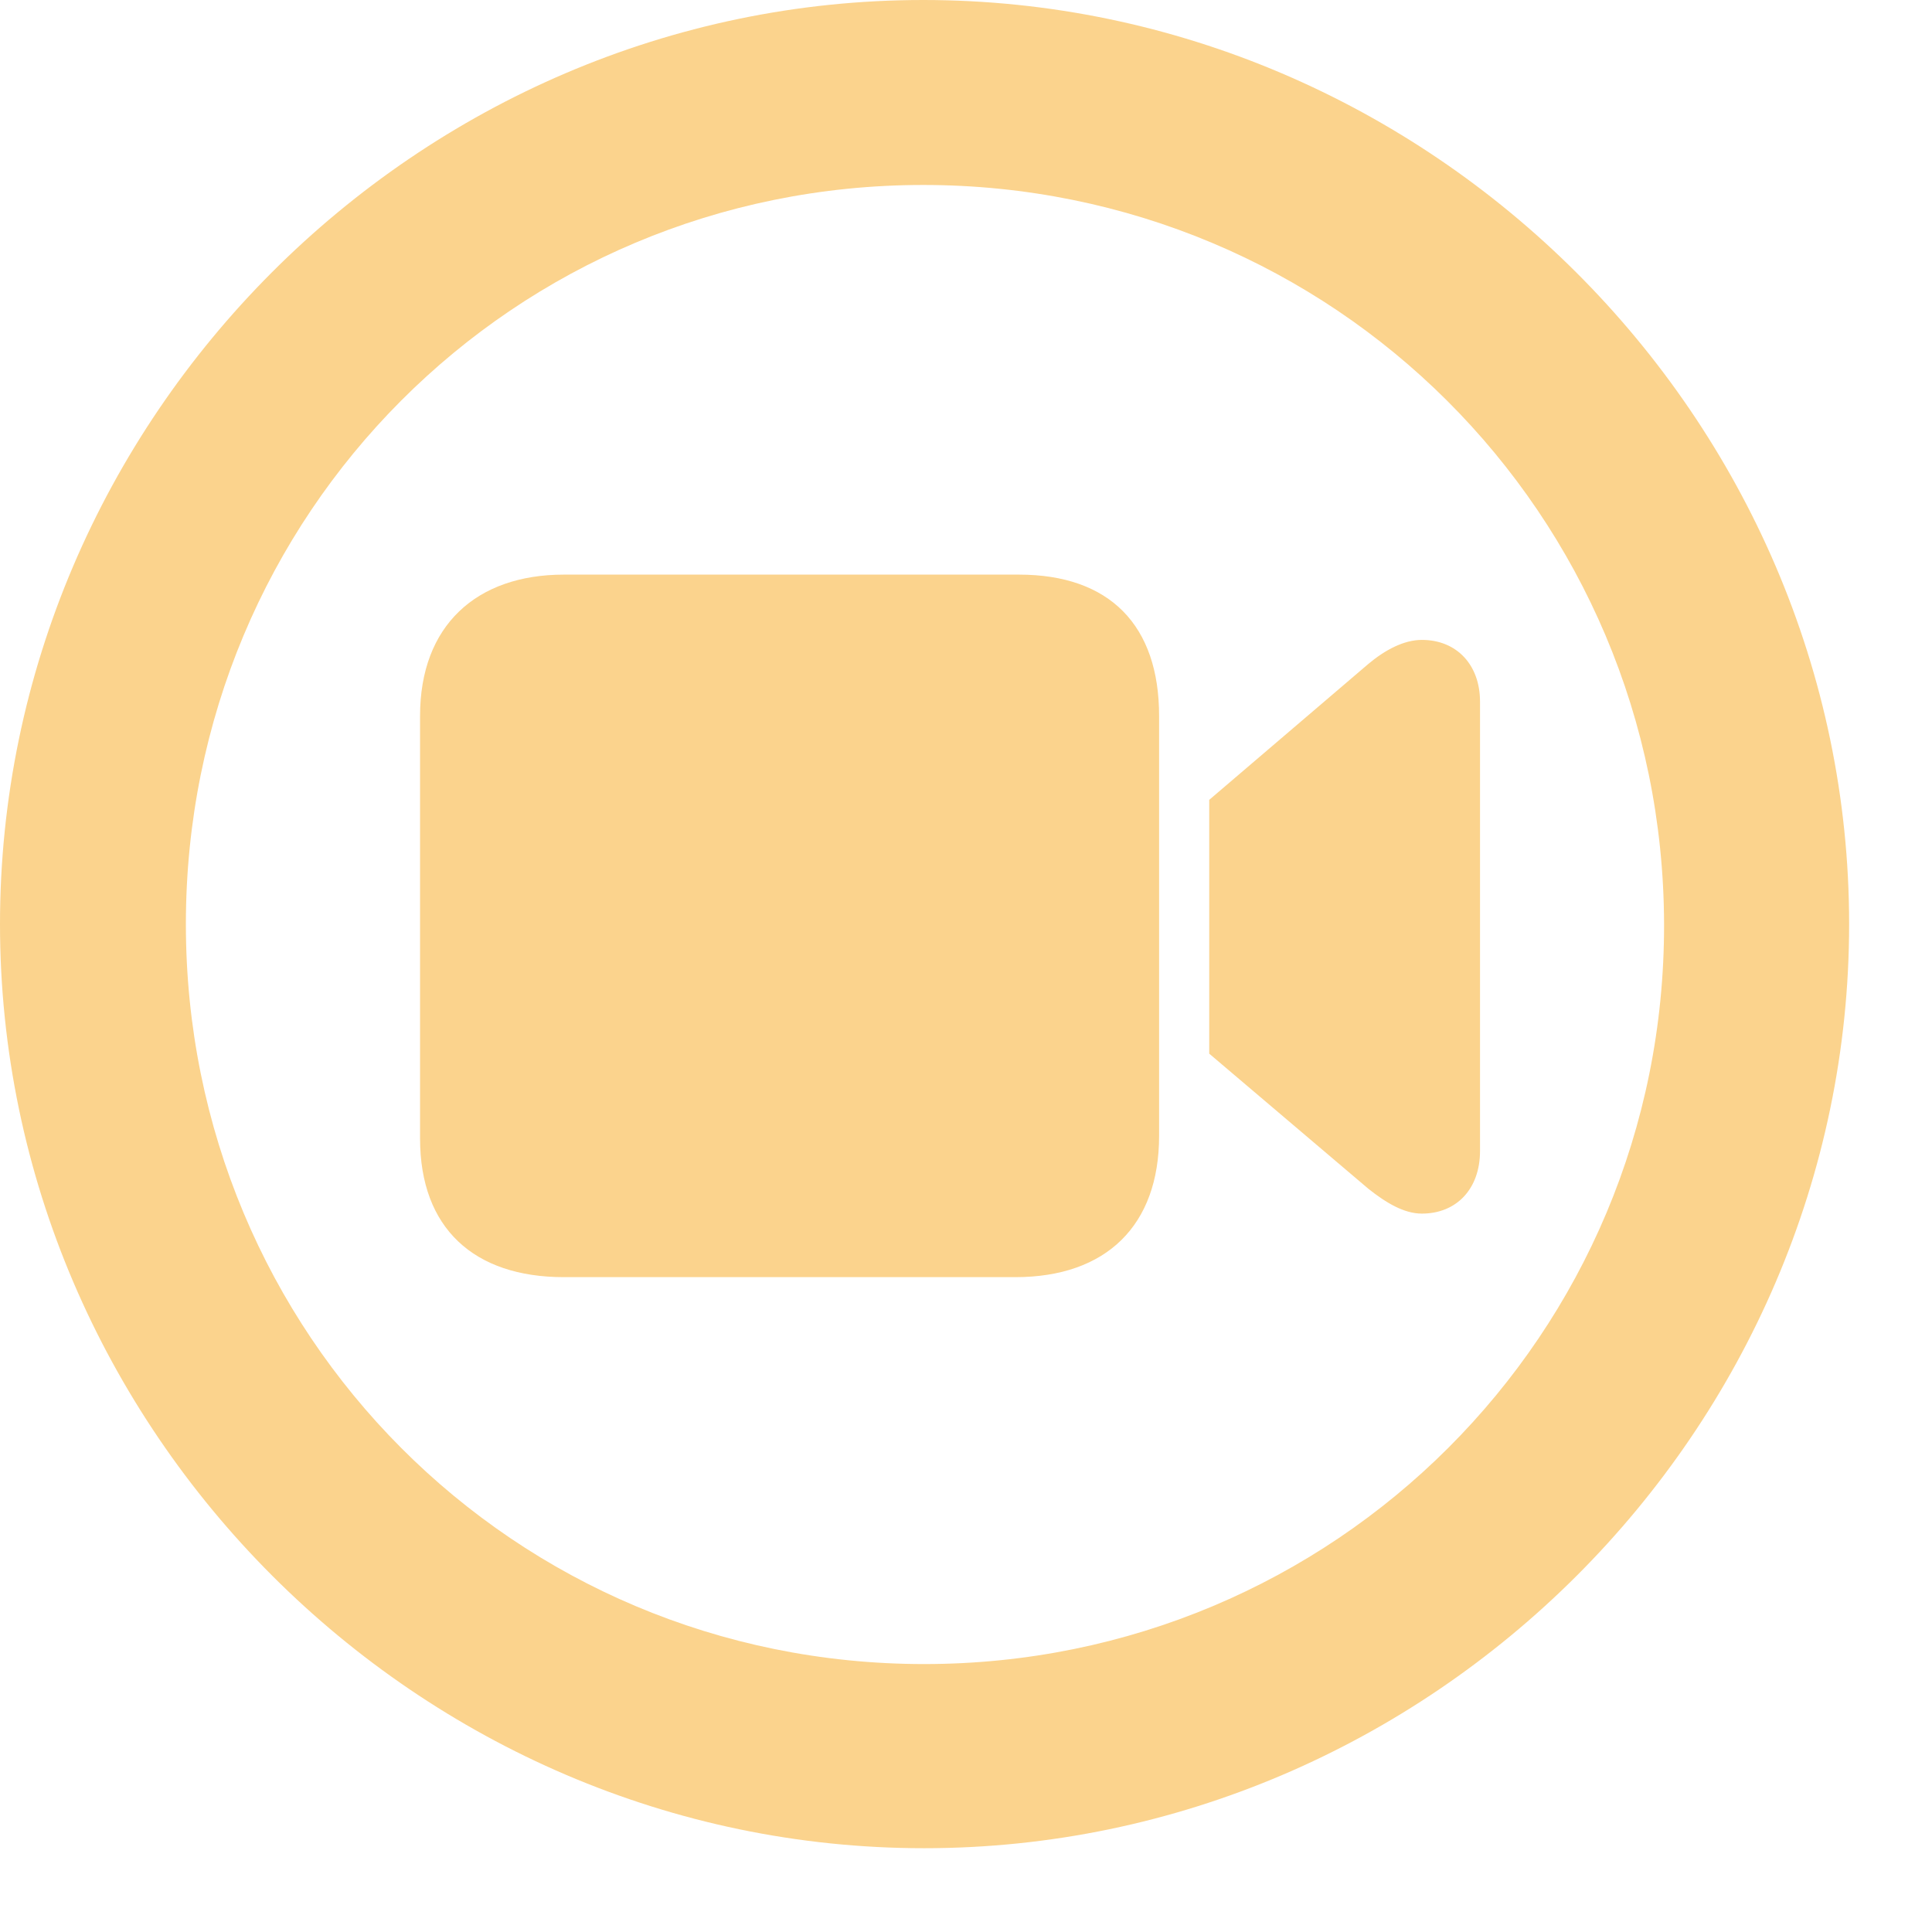
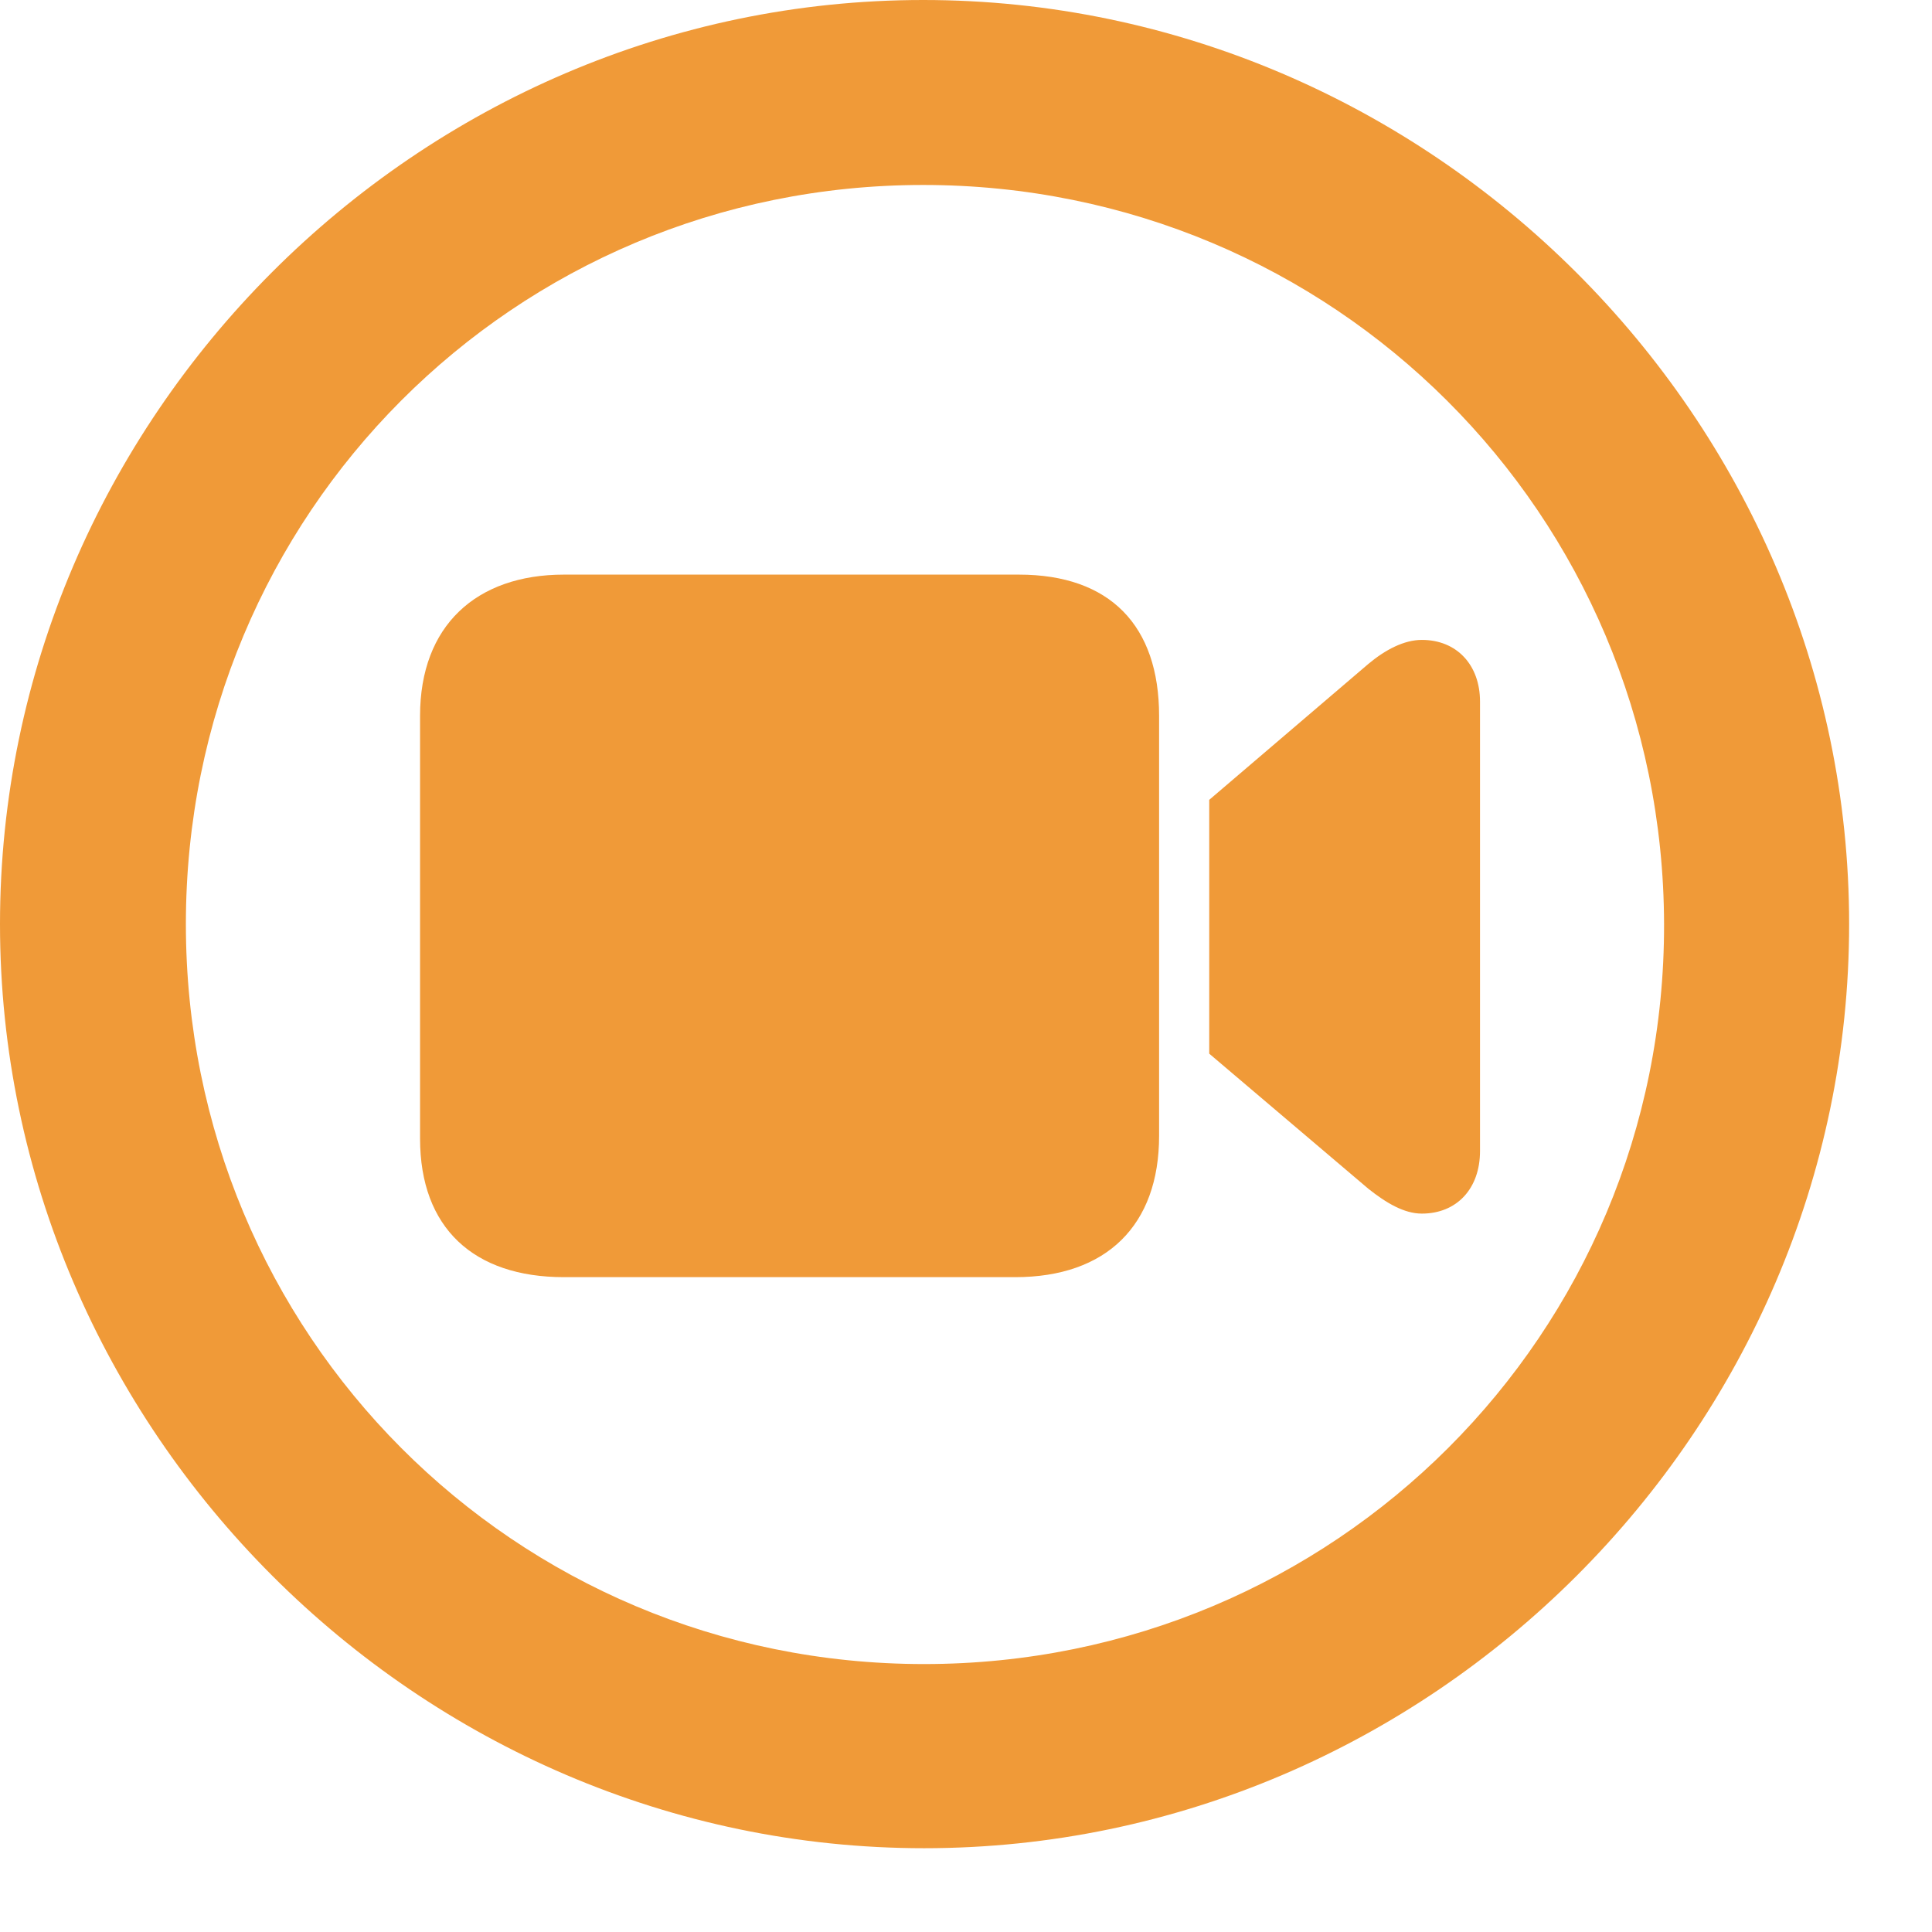
<svg xmlns="http://www.w3.org/2000/svg" width="19" height="19" viewBox="0 0 19 19" fill="none">
-   <path d="M9.088 18.176C14.071 18.176 18.185 14.062 18.185 9.088C18.185 4.113 14.062 0 9.079 0C4.104 0 0 4.113 0 9.088C0 14.062 4.113 18.176 9.088 18.176ZM9.088 16.365C5.054 16.365 1.828 13.122 1.828 9.088C1.828 5.054 5.054 1.819 9.079 1.819C13.113 1.819 16.356 5.054 16.365 9.088C16.374 13.122 13.122 16.365 9.088 16.365ZM5.546 12.56H9.984C10.881 12.56 11.399 12.05 11.399 11.171V7.04C11.399 6.152 10.916 5.651 10.02 5.651H5.546C4.685 5.651 4.131 6.152 4.131 7.04V11.197C4.131 12.076 4.658 12.56 5.546 12.56ZM11.892 10.362L13.456 11.69C13.632 11.83 13.808 11.935 13.983 11.935C14.326 11.935 14.555 11.69 14.555 11.32V6.899C14.555 6.539 14.326 6.293 13.983 6.293C13.808 6.293 13.623 6.39 13.456 6.53L11.892 7.866V10.362Z" fill="#FBD38D" />
+   <path d="M9.088 18.176C14.071 18.176 18.185 14.062 18.185 9.088C18.185 4.113 14.062 0 9.079 0C4.104 0 0 4.113 0 9.088C0 14.062 4.113 18.176 9.088 18.176ZM9.088 16.365C5.054 16.365 1.828 13.122 1.828 9.088C1.828 5.054 5.054 1.819 9.079 1.819C13.113 1.819 16.356 5.054 16.365 9.088C16.374 13.122 13.122 16.365 9.088 16.365ZM5.546 12.56H9.984C10.881 12.56 11.399 12.05 11.399 11.171V7.04C11.399 6.152 10.916 5.651 10.02 5.651H5.546C4.685 5.651 4.131 6.152 4.131 7.04V11.197C4.131 12.076 4.658 12.56 5.546 12.56ZM11.892 10.362L13.456 11.69C13.632 11.83 13.808 11.935 13.983 11.935C14.326 11.935 14.555 11.69 14.555 11.32V6.899C14.555 6.539 14.326 6.293 13.983 6.293C13.808 6.293 13.623 6.39 13.456 6.53L11.892 7.866V10.362Z" fill="#f09a38" />
</svg>
